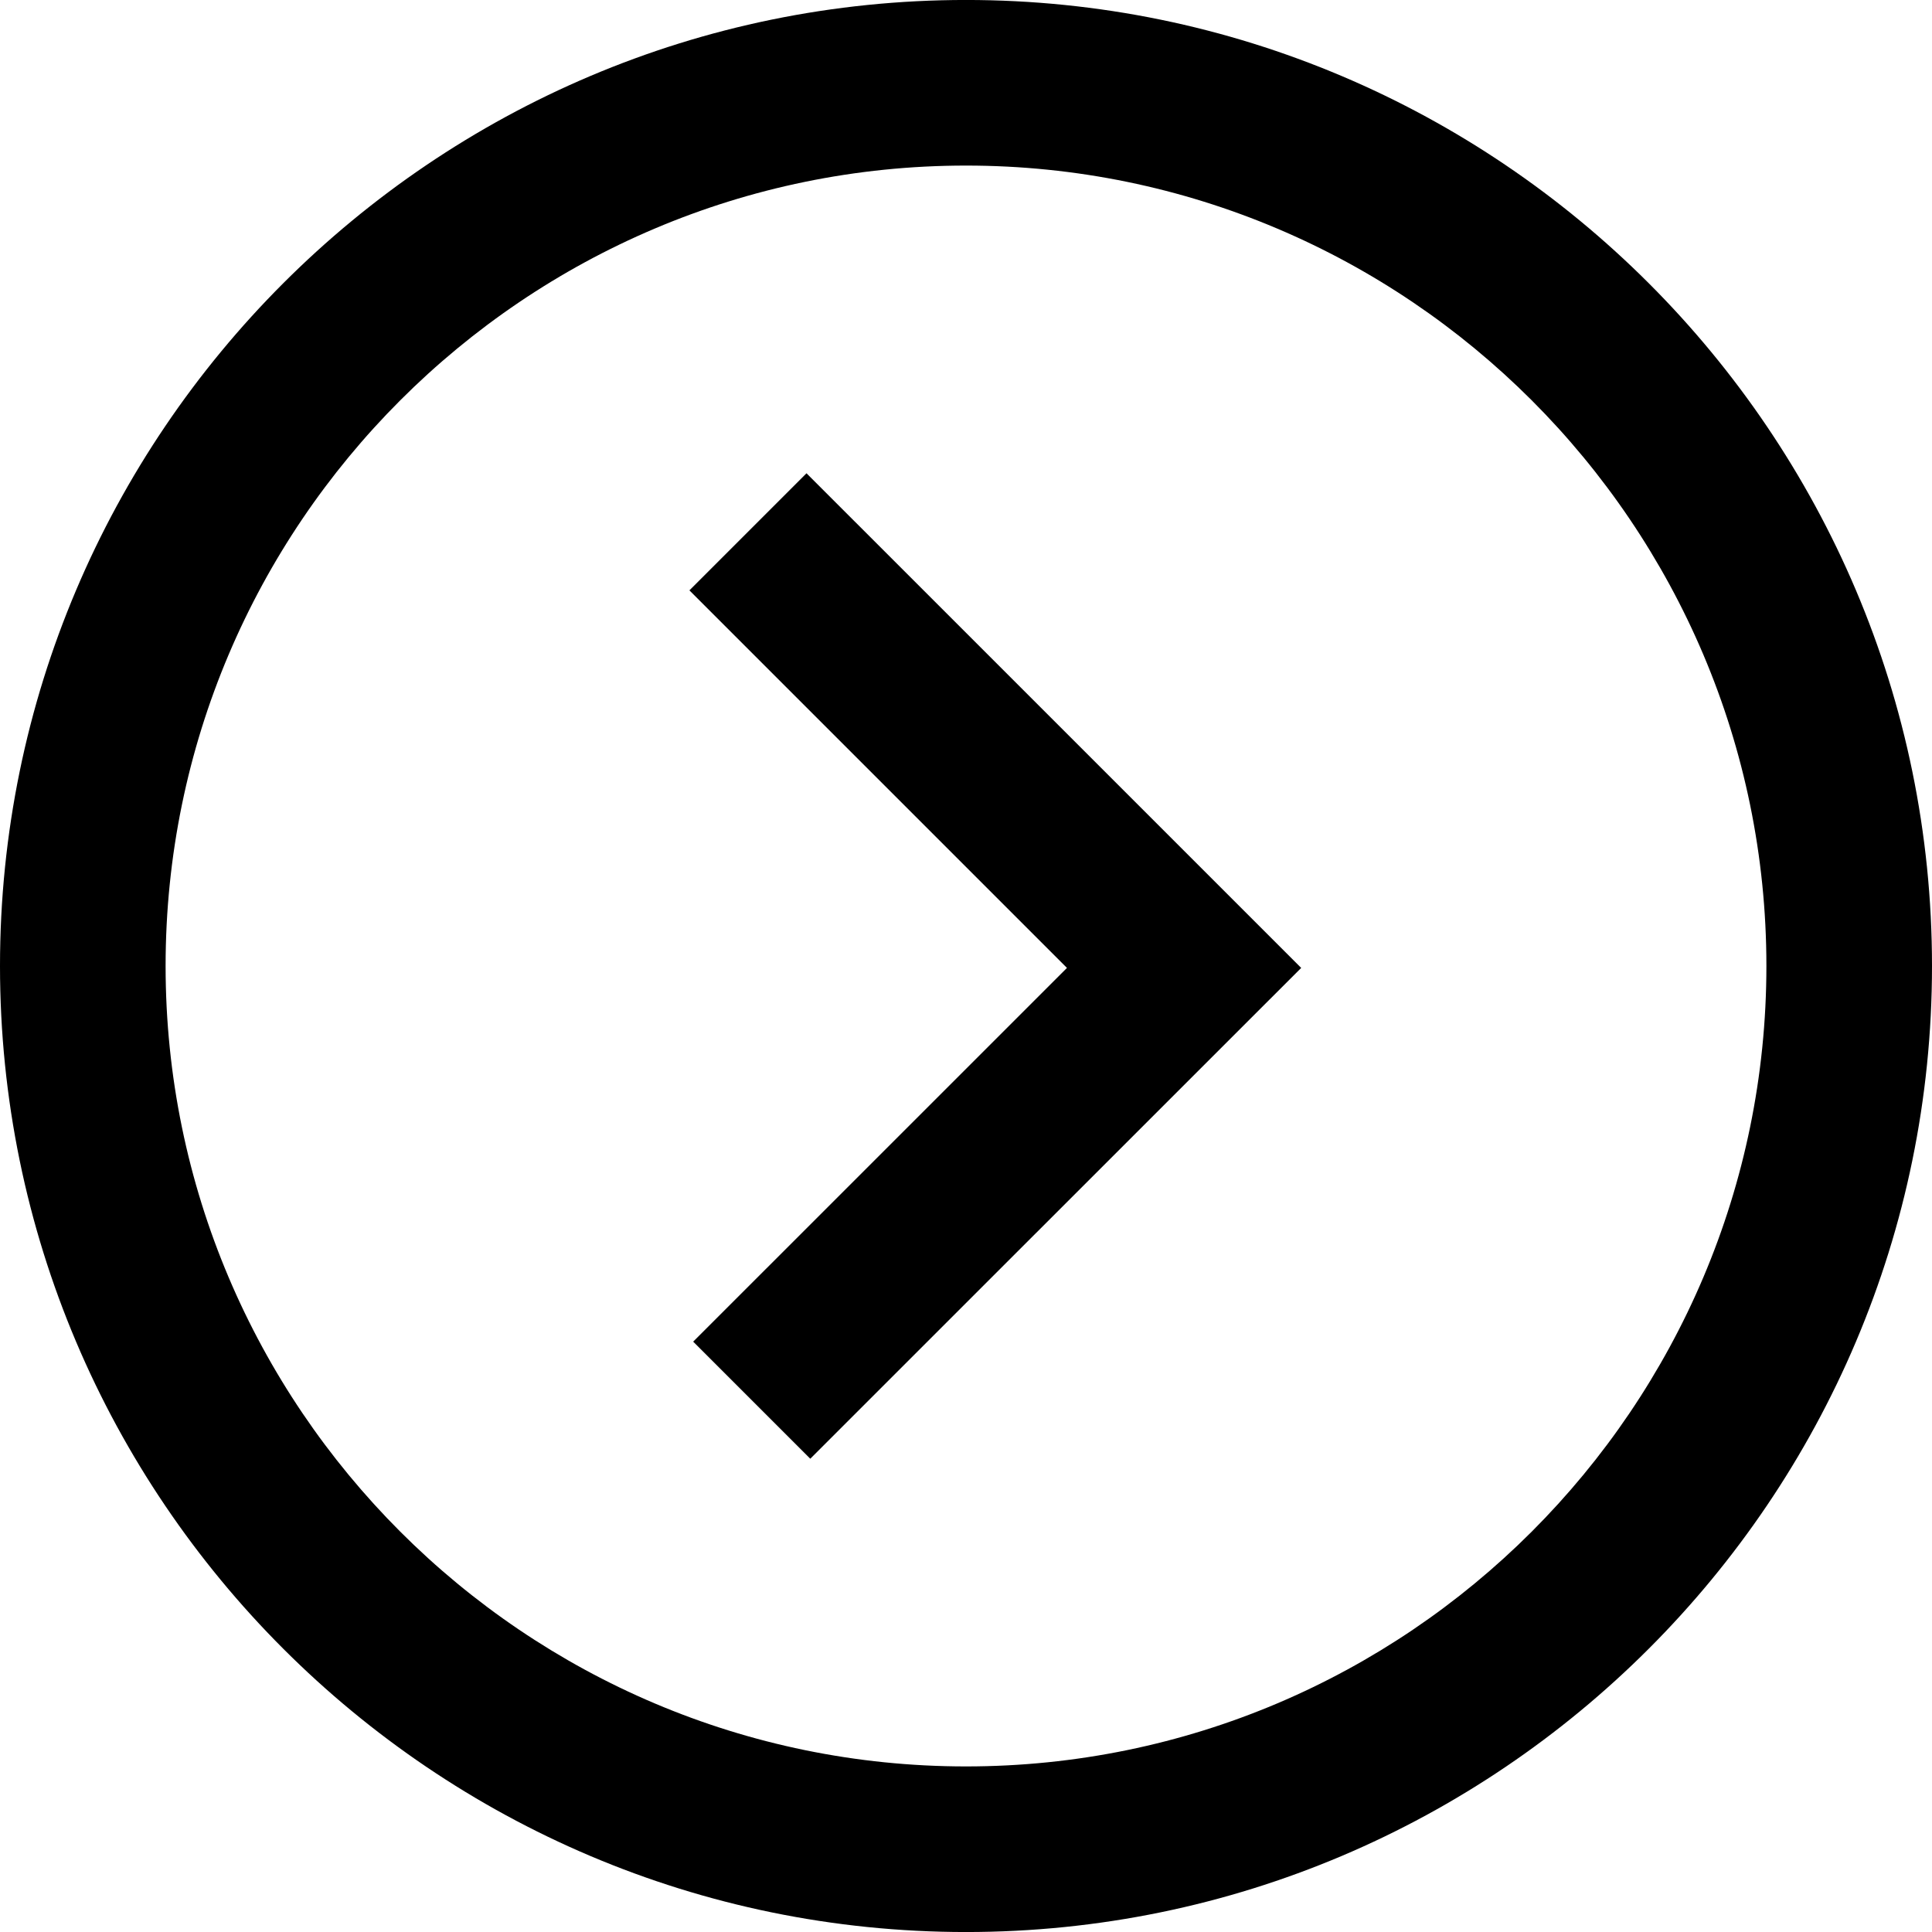
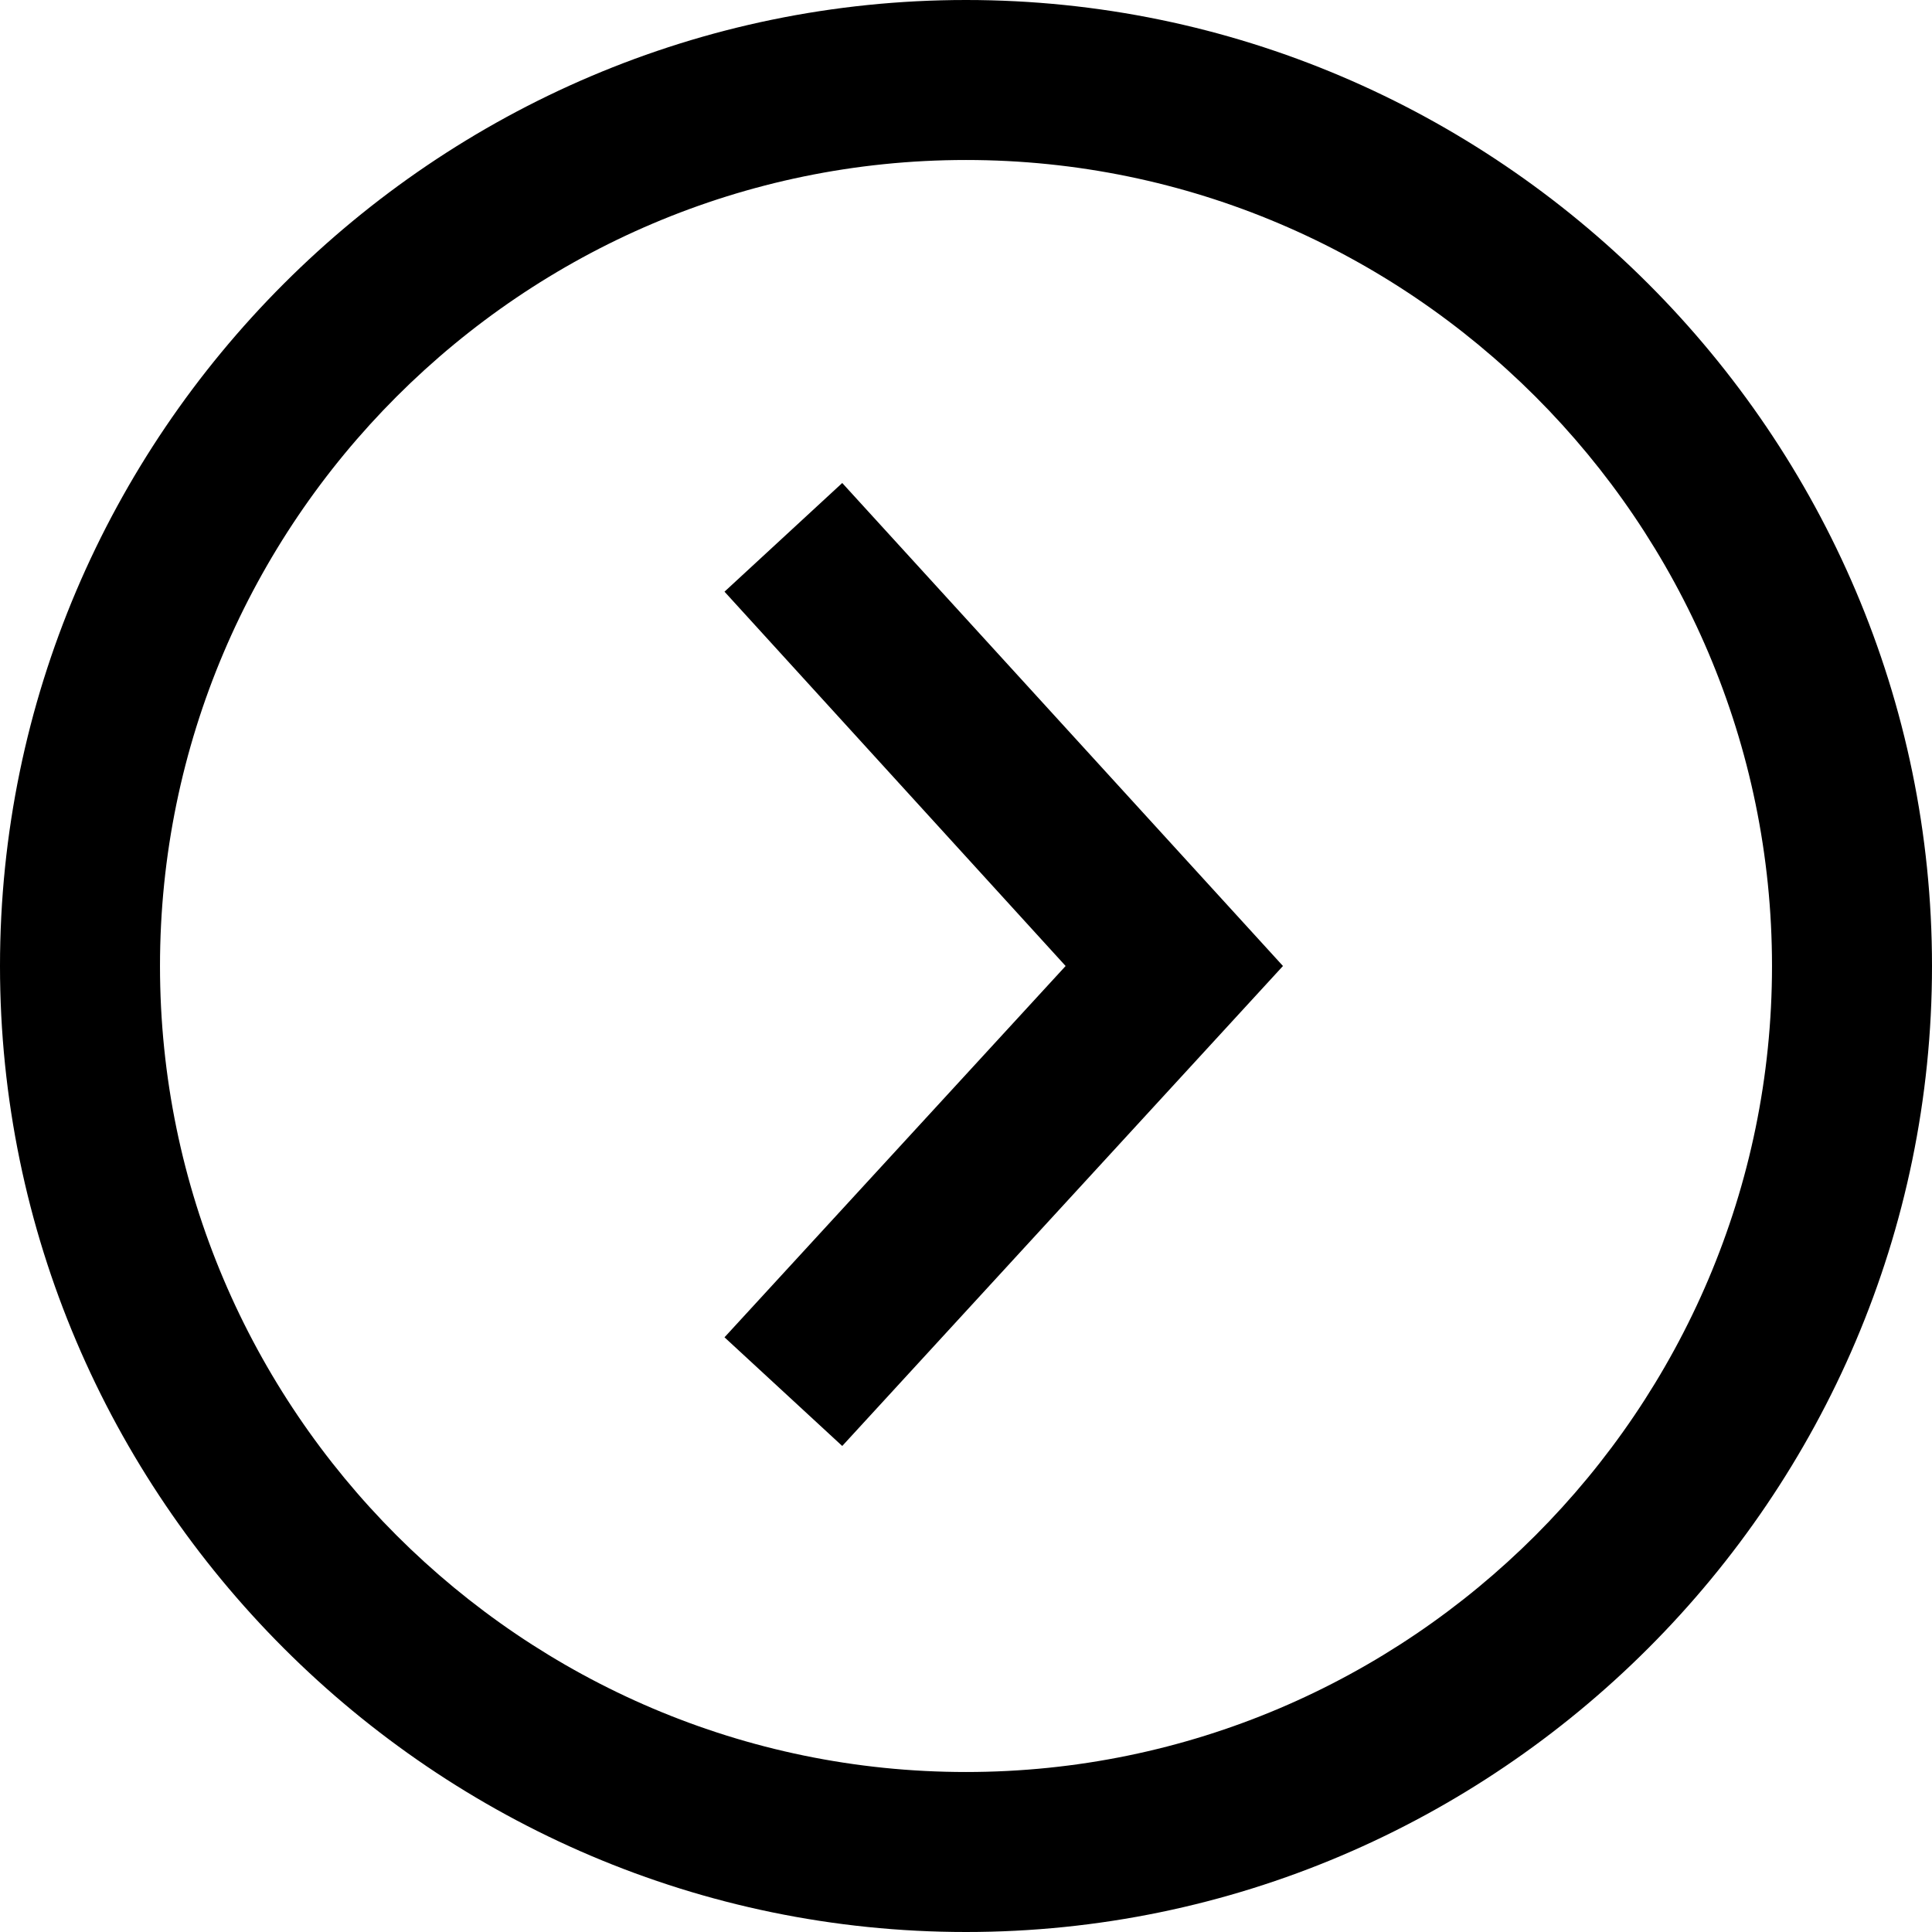
- <svg xmlns="http://www.w3.org/2000/svg" version="1.1" id="Layer_1" x="0px" y="0px" width="512px" height="512px" viewBox="0 0 512 512" style="enable-background:new 0 0 512 512;" xml:space="preserve">
+ <svg xmlns="http://www.w3.org/2000/svg" version="1.1" id="Layer_1" x="0px" y="0px" viewBox="0 0 64 64" enable-background="new 0 0 64 64" xml:space="preserve">
  <g>
-     <g>
-       <polygon points="214.729,386.578 183.7,355.55 282.757,256.507 182.7,156.45 213.729,125.421 344.829,256.507   " />
-     </g>
-     <g>
-       <path d="M256,512.007c-141.157,0-256-114.857-256-256.014c0-141.158,114.843-256,256-256c141.171,0,256,114.842,256,256    C512,397.149,397.171,512.007,256,512.007z M256,43.878c-116.957,0-212.114,95.158-212.114,212.115S139.043,468.121,256,468.121    c116.942,0,212.114-95.171,212.114-212.128S372.942,43.878,256,43.878z" />
-     </g>
+     <polygon points="27.9,47.9 24,44.3 35.3,32 24,19.6 27.9,16 42.5,32  " />
+   </g>
+   <g>
+     <path d="M32,64C14.4,64,0,49.6,0,32C0,14.4,14.4,0,32,0c17.6,0,32,14.4,32,32C64,49.6,49.6,64,32,64z M32,5.3   C17.3,5.3,5.3,17.3,5.3,32c0,14.7,12,26.7,26.7,26.7c14.7,0,26.7-12,26.7-26.7C58.7,17.3,46.7,5.3,32,5.3z" />
  </g>
</svg>
